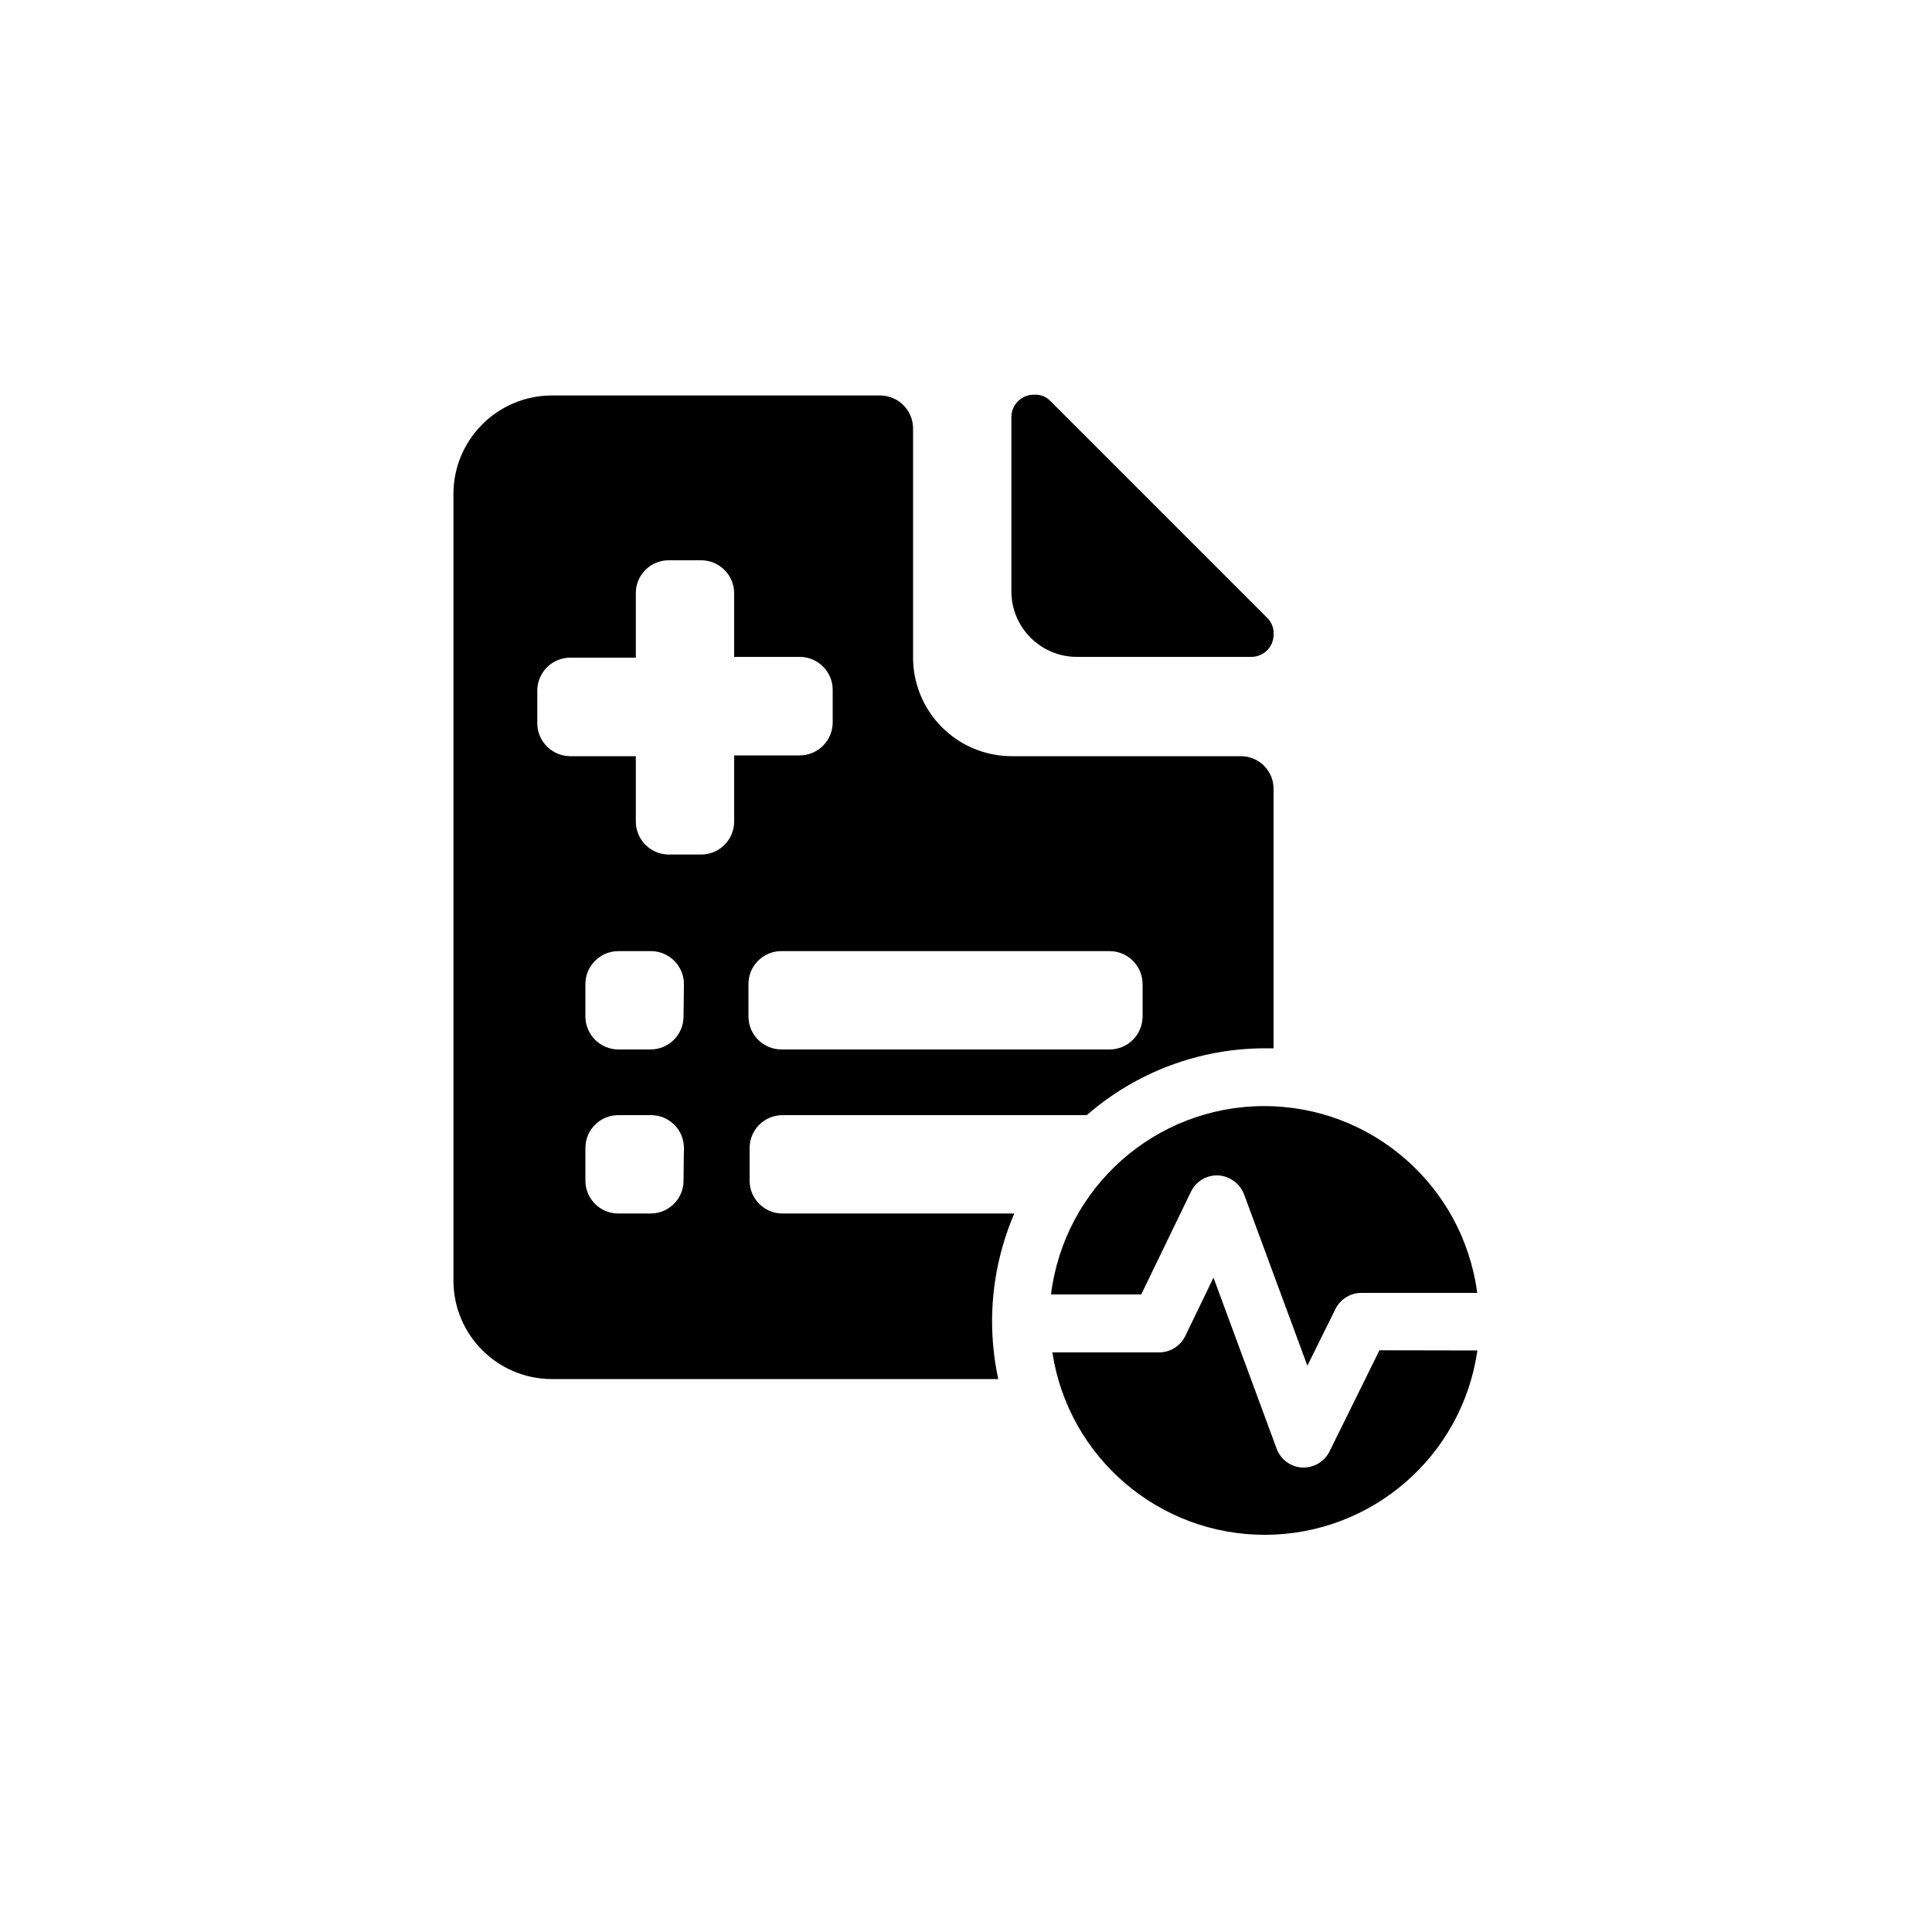
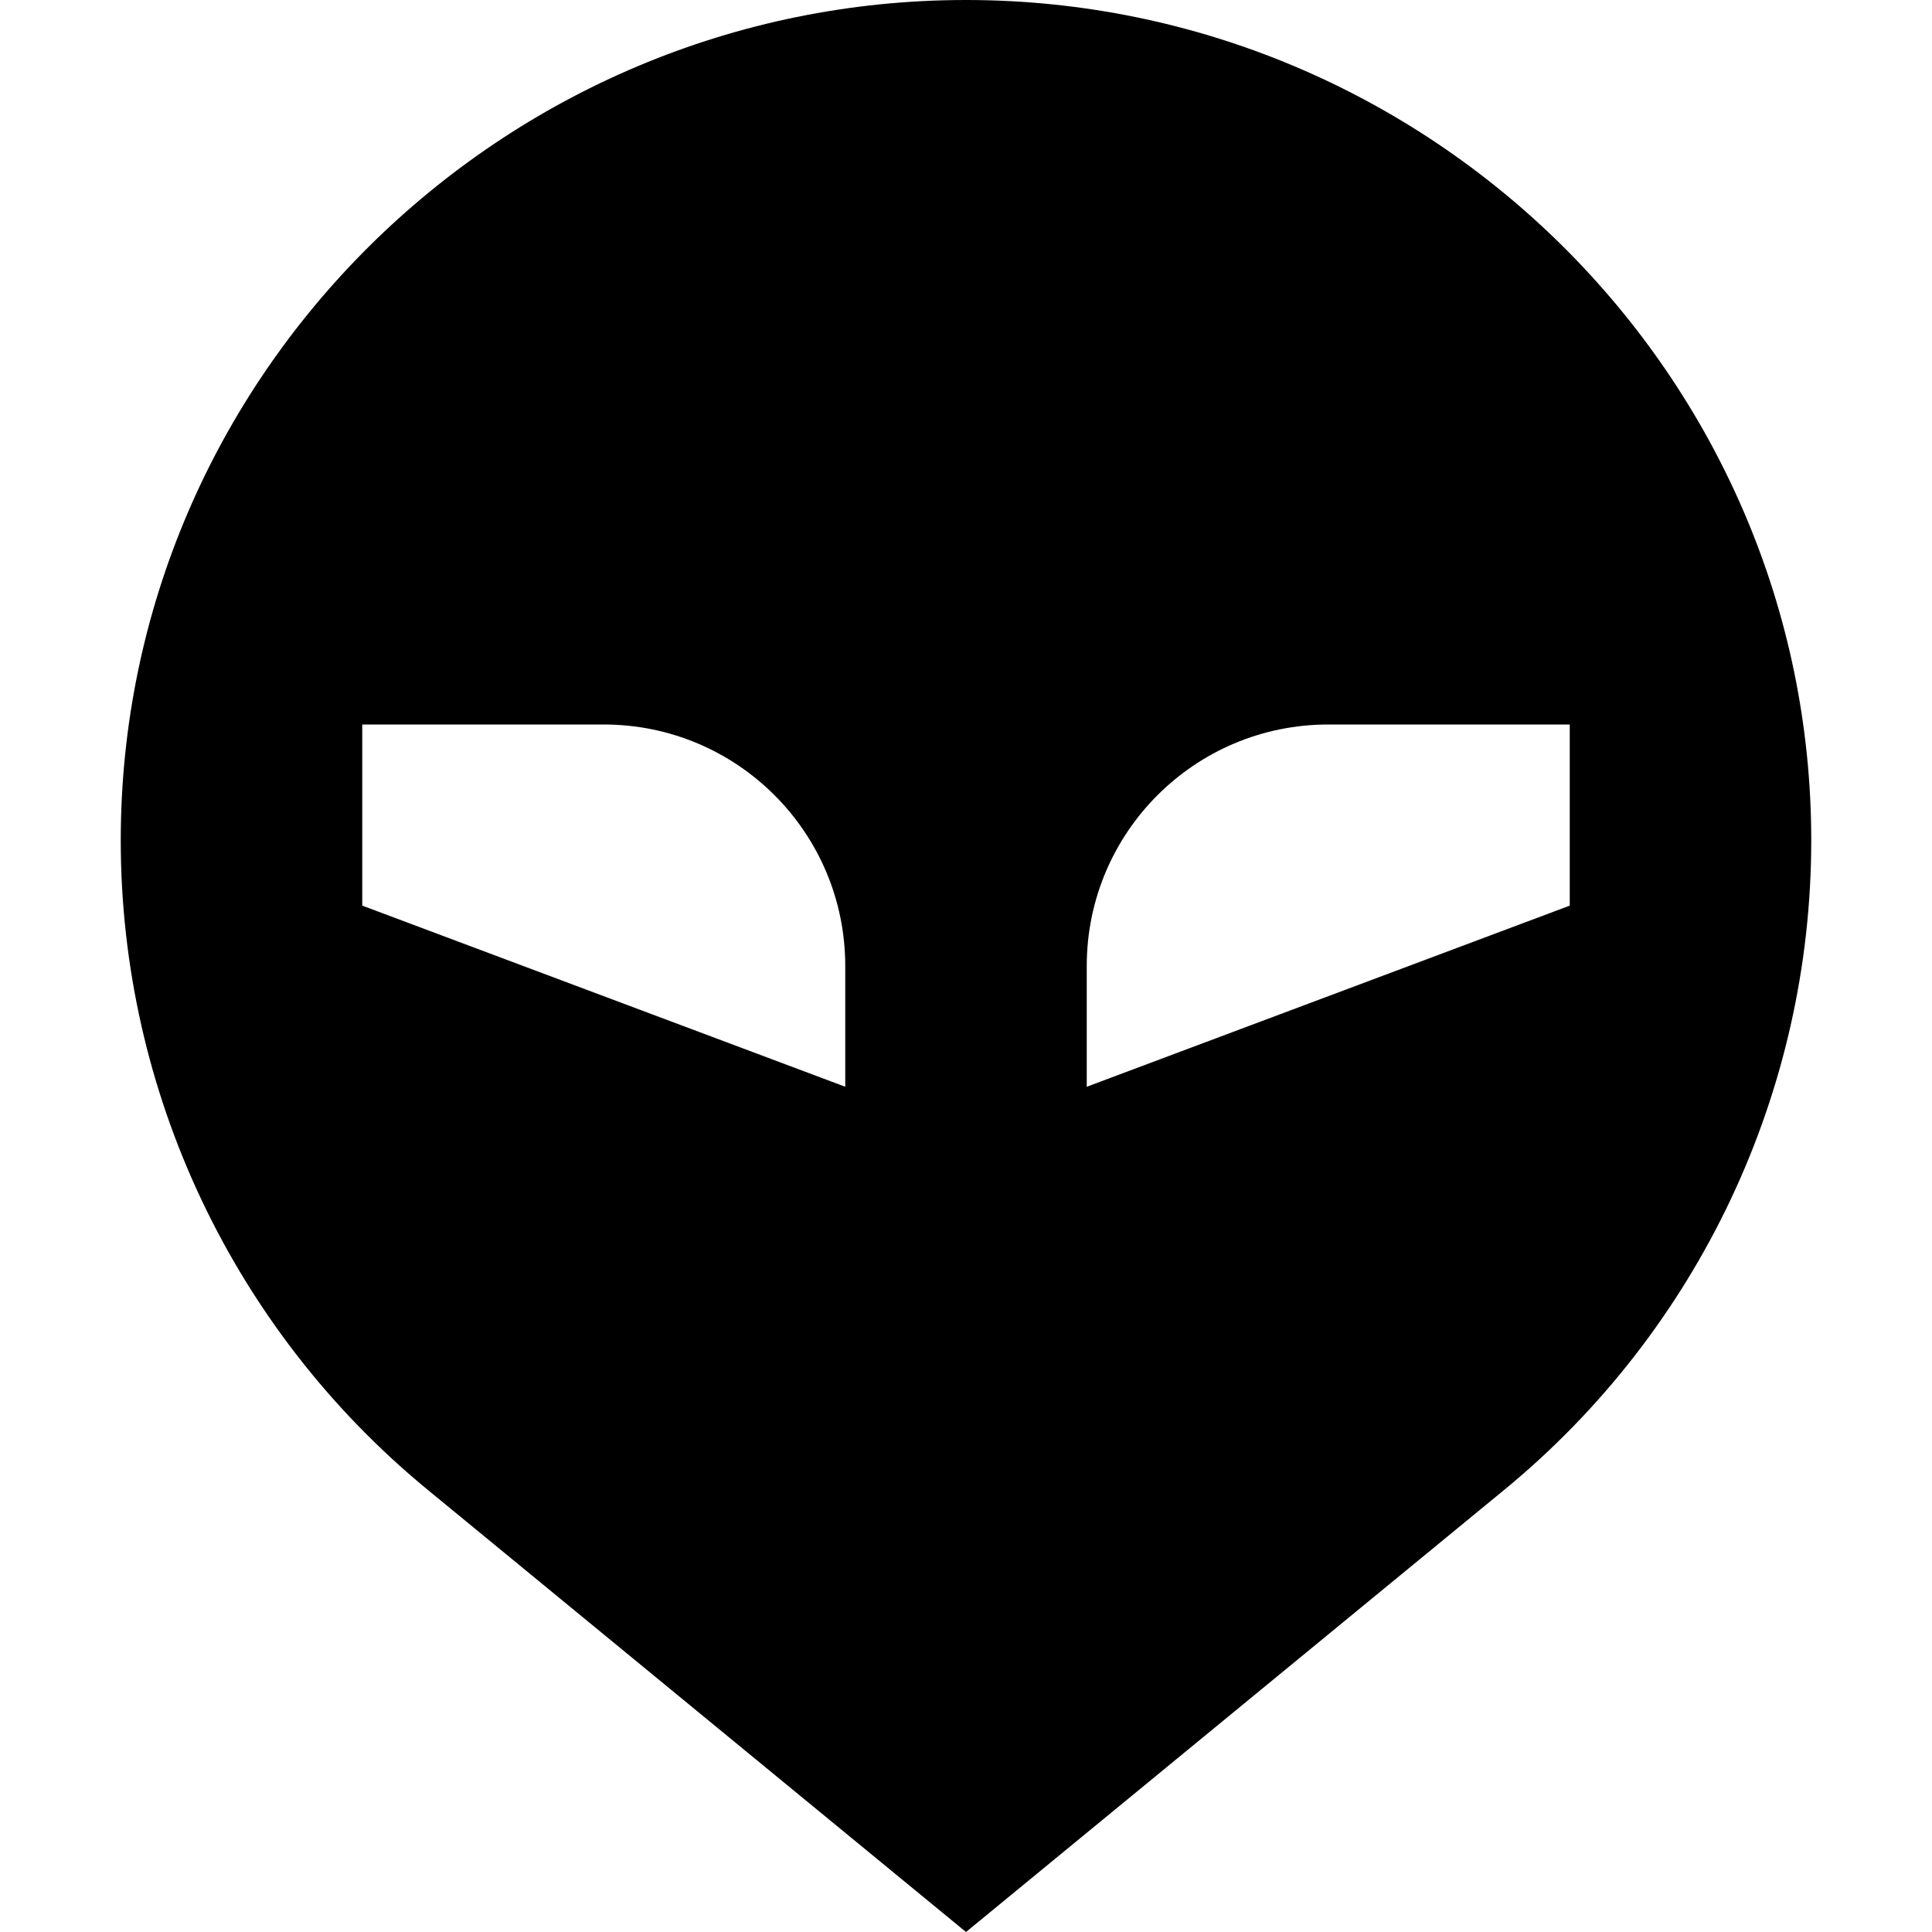
- <svg xmlns="http://www.w3.org/2000/svg" fill="#000000" data-name="Layer 1" viewBox="0 0 100 100" width="800px" height="800px">
-   <path d="M71.4,69.89l-2.58,5.23a1.5,1.5,0,0,1-1.34.84H67.4a1.5,1.5,0,0,1-1.33-1l-3.26-8.83-1.45,3A1.51,1.51,0,0,1,60,70H54.47a11.12,11.12,0,0,0,22-.1Z" />
-   <path d="M59.07,67l2.57-5.31a1.49,1.49,0,0,1,1.43-.85,1.53,1.53,0,0,1,1.33,1l3.27,8.85,1.45-2.93a1.5,1.5,0,0,1,1.34-.84h6A11.12,11.12,0,0,0,54.4,67Z" />
-   <path d="M51.35,68.4a14.16,14.16,0,0,1,1.15-5.59h-12a1.7,1.7,0,0,1-1.7-1.7h0V59.42a1.7,1.7,0,0,1,1.7-1.7H56.25a14.06,14.06,0,0,1,9.23-3.46h.44V40.83a1.69,1.69,0,0,0-1.69-1.69H52.35A5.11,5.11,0,0,1,47.26,34h0V22.16a1.71,1.71,0,0,0-1.7-1.69h-17a5.1,5.1,0,0,0-5.09,5.09V66.29a5.1,5.1,0,0,0,5.09,5.09H51.67A14.23,14.23,0,0,1,51.35,68.4Zm6.09-19.17a1.71,1.71,0,0,1,1.7,1.7v1.7a1.71,1.71,0,0,1-1.7,1.69h-17a1.71,1.71,0,0,1-1.7-1.69v-1.7a1.7,1.7,0,0,1,1.7-1.7h17ZM35.38,61.11a1.7,1.7,0,0,1-1.7,1.7H32a1.7,1.7,0,0,1-1.7-1.7h0V59.42a1.7,1.7,0,0,1,1.7-1.7h1.7a1.7,1.7,0,0,1,1.7,1.7h0Zm0-8.48a1.71,1.71,0,0,1-1.7,1.69H32a1.71,1.71,0,0,1-1.7-1.69v-1.7a1.71,1.71,0,0,1,1.7-1.7h1.7a1.71,1.71,0,0,1,1.7,1.7ZM38,42.53a1.71,1.71,0,0,1-1.7,1.7H34.6a1.71,1.71,0,0,1-1.69-1.7V39.14h-3.4a1.71,1.71,0,0,1-1.7-1.7v-1.7a1.71,1.71,0,0,1,1.7-1.7h3.4V30.65A1.7,1.7,0,0,1,34.61,29h1.7A1.71,1.71,0,0,1,38,30.7V34H41.4a1.71,1.71,0,0,1,1.7,1.7v1.7a1.71,1.71,0,0,1-1.7,1.7H38Z" />
-   <path d="M55.74,34h9a1.15,1.15,0,0,0,1.18-1.12v-.06a1.09,1.09,0,0,0-.34-.85l-11.2-11.2a1.05,1.05,0,0,0-.84-.34,1.16,1.16,0,0,0-1.19,1.13v9.06A3.39,3.39,0,0,0,55.74,34Z" />
+ <svg xmlns="http://www.w3.org/2000/svg" width="800px" height="800px" viewBox="0 0 16 16" fill="none">
+   <path fill-rule="evenodd" clip-rule="evenodd" d="M8 16L3.542 12.338C1.933 11.016 1 9.043 1 6.96C1 3.116 4.156 0 8 0C11.844 0 15 3.116 15 6.96C15 9.043 14.067 11.016 12.458 12.338L8 16ZM3 6H5C6.105 6 7 6.895 7 8V9L3 7.5V6ZM11 6C9.895 6 9 6.895 9 8V9L13 7.5V6H11Z" fill="#000000" />
</svg>
